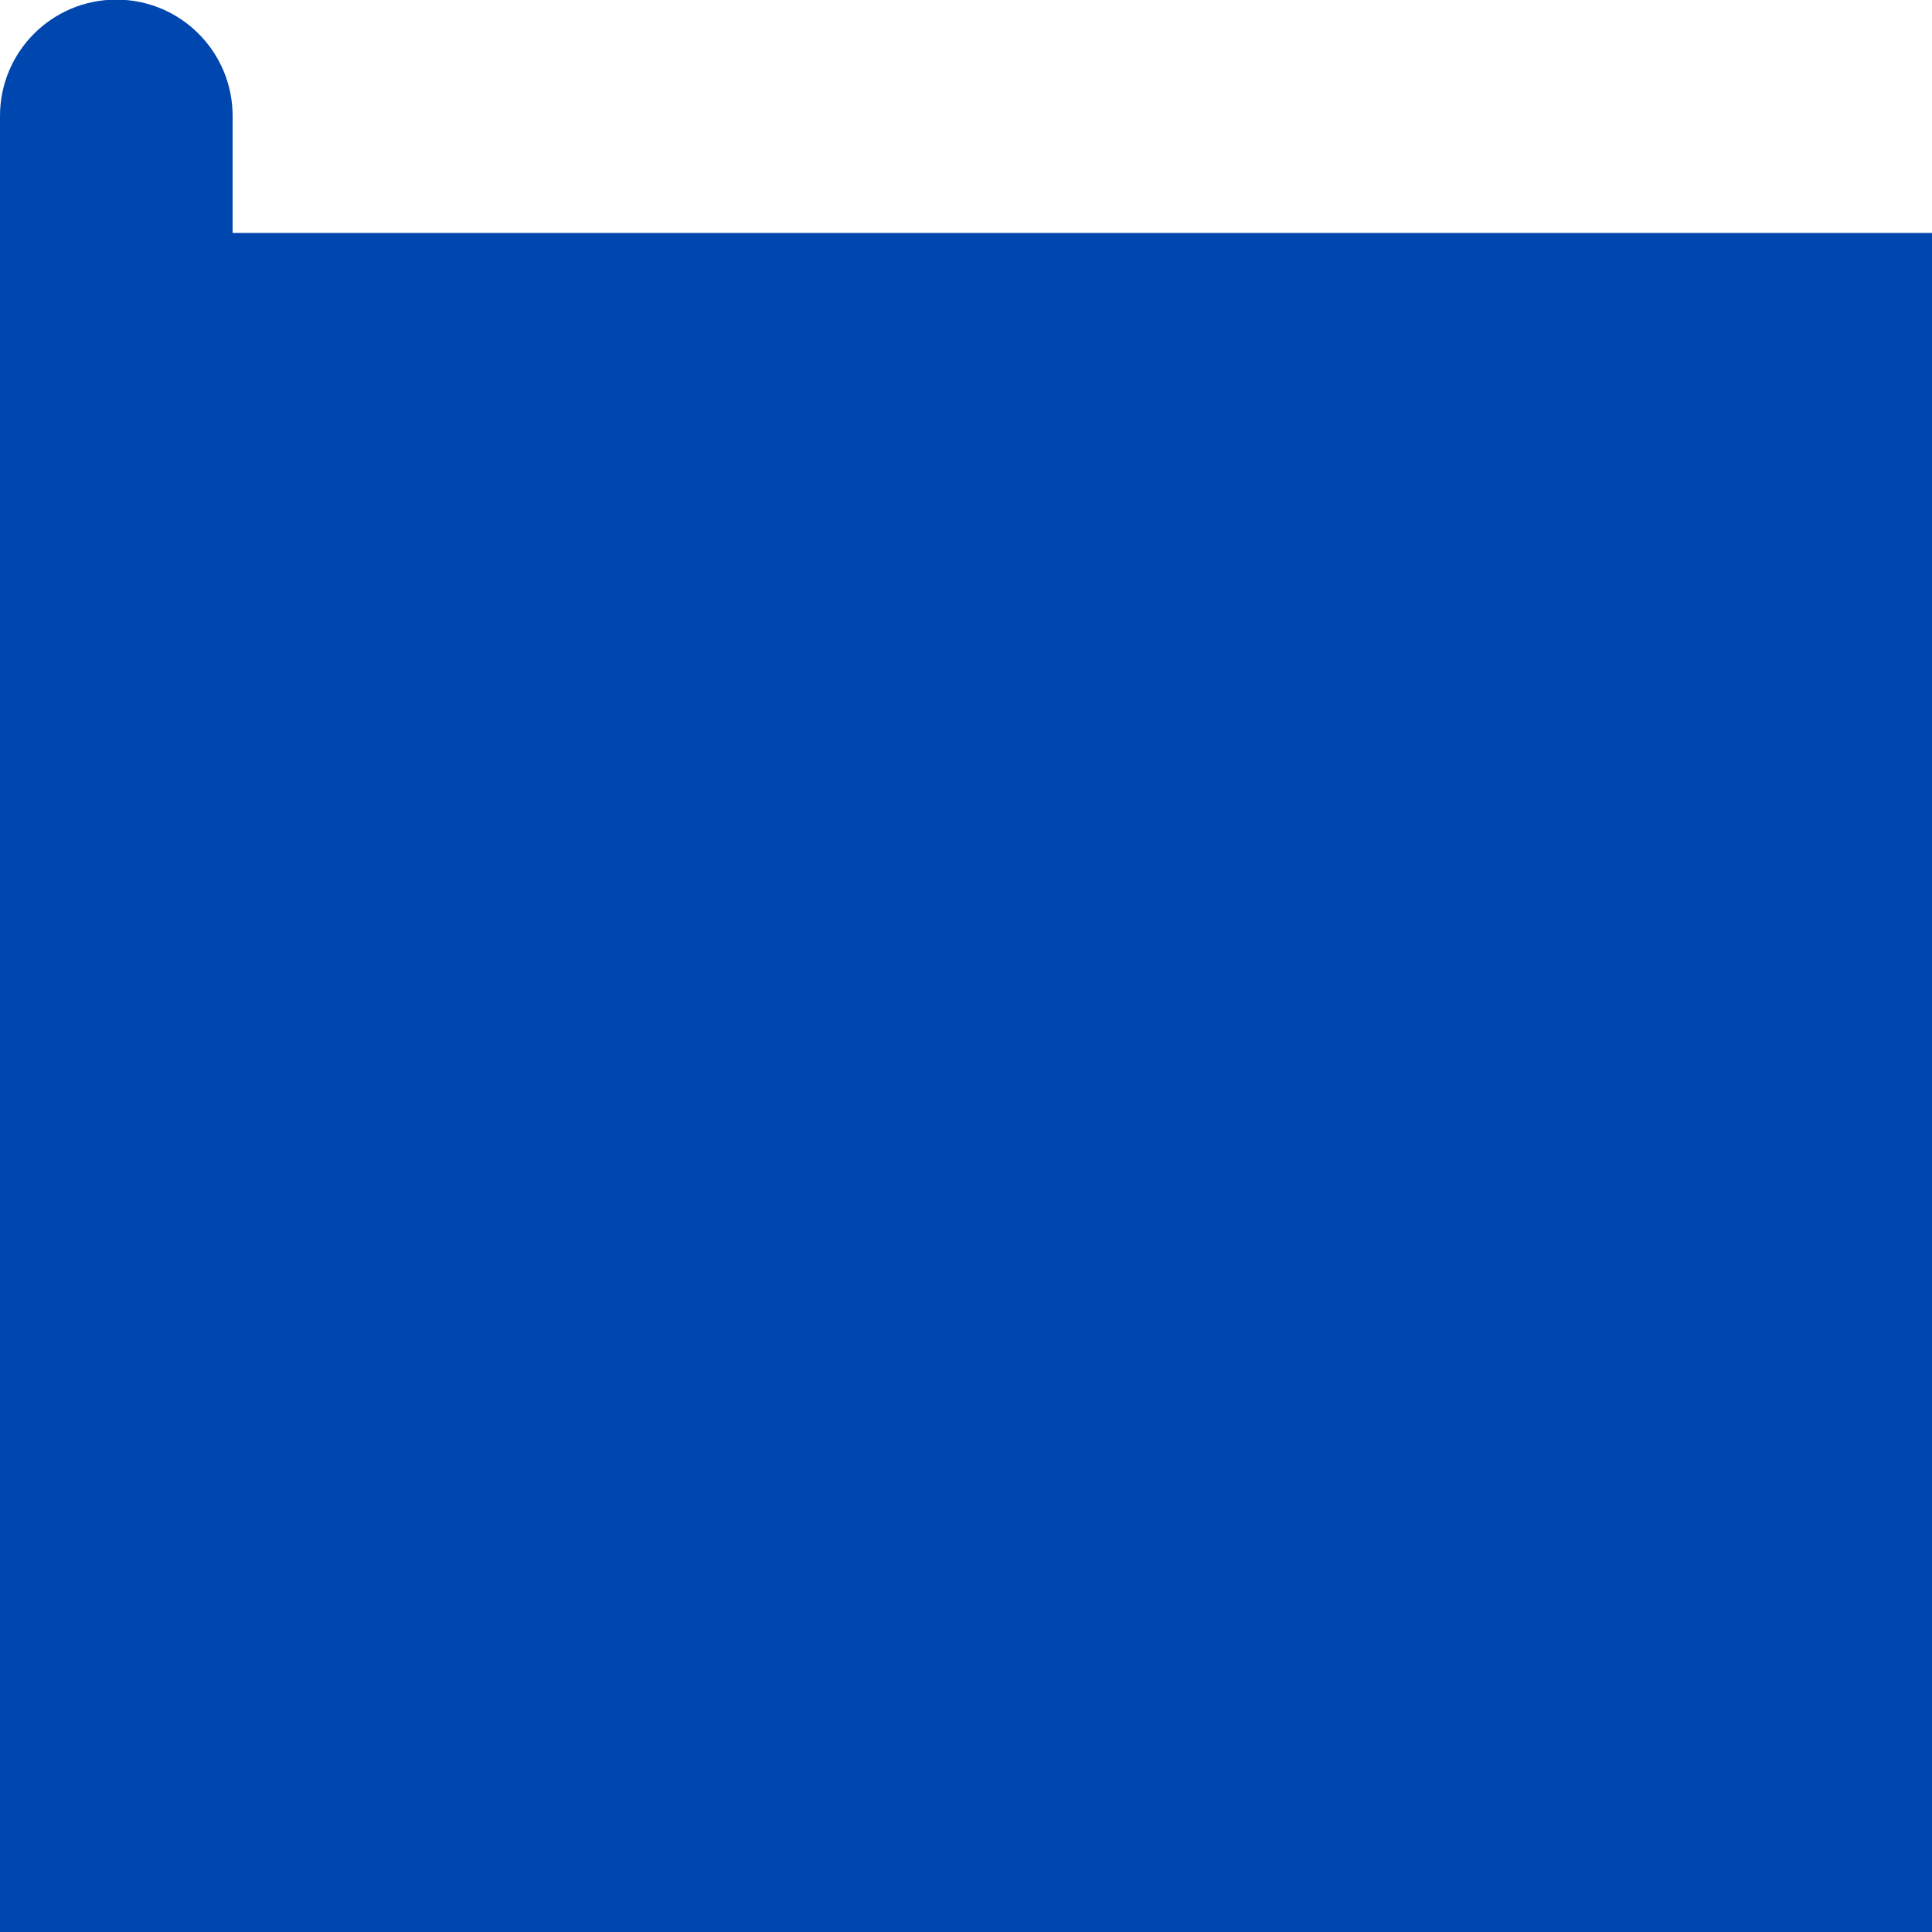
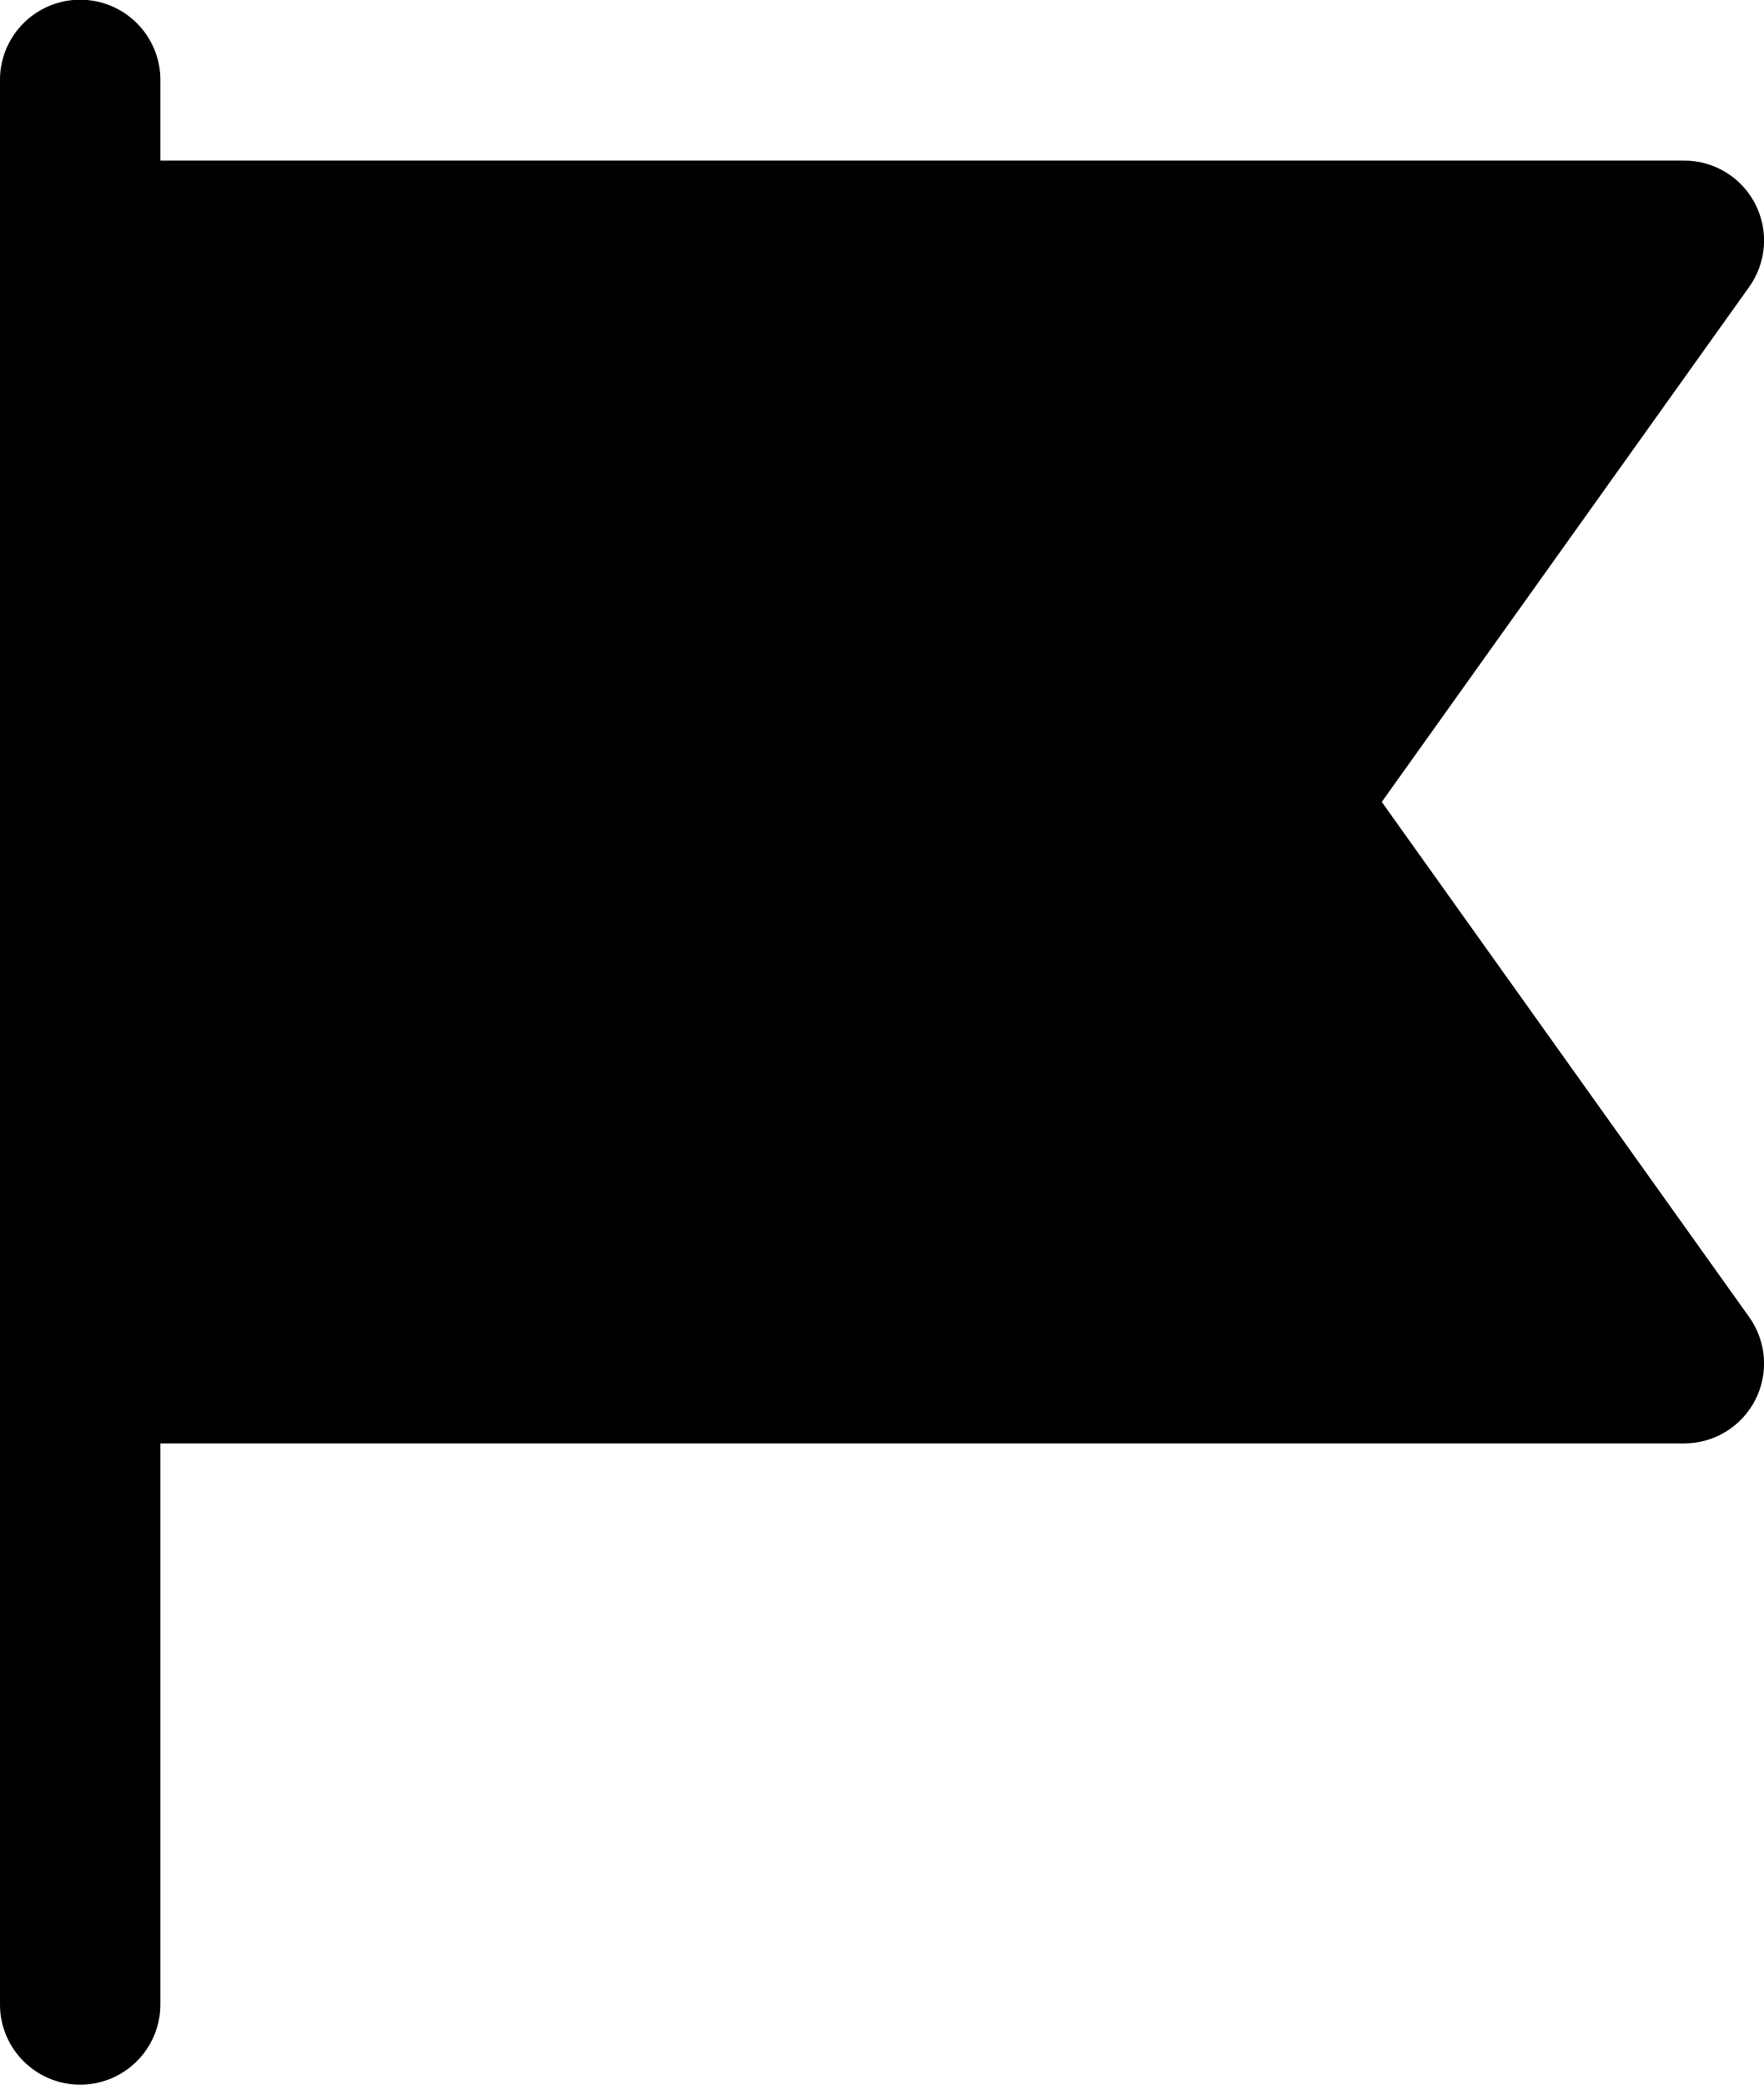
- <svg xmlns="http://www.w3.org/2000/svg" x="0px" y="0px" viewBox="0 0 20 20">
-   <path d="M25.748,15.042l5.515-7.731a1.2,1.2,0,0,0-.975-1.9H7.408V4.2A1.2,1.2,0,1,0,5,4.2V33.1a1.2,1.2,0,1,0,2.408,0V24.675h22.88a1.2,1.2,0,0,0,.975-1.9Z" transform="translate(-5 -3)" fill="#0046af" />
+ <svg xmlns="http://www.w3.org/2000/svg" width="26.487" height="31.309" viewBox="0 0 26.487 31.309">
+   <path d="M25.748,15.042l5.515-7.731a1.2,1.2,0,0,0-.975-1.9H7.408V4.2A1.2,1.2,0,1,0,5,4.2V33.1a1.2,1.2,0,1,0,2.408,0V24.675h22.88a1.2,1.2,0,0,0,.975-1.9Z" transform="translate(-5 -3)" />
</svg>
